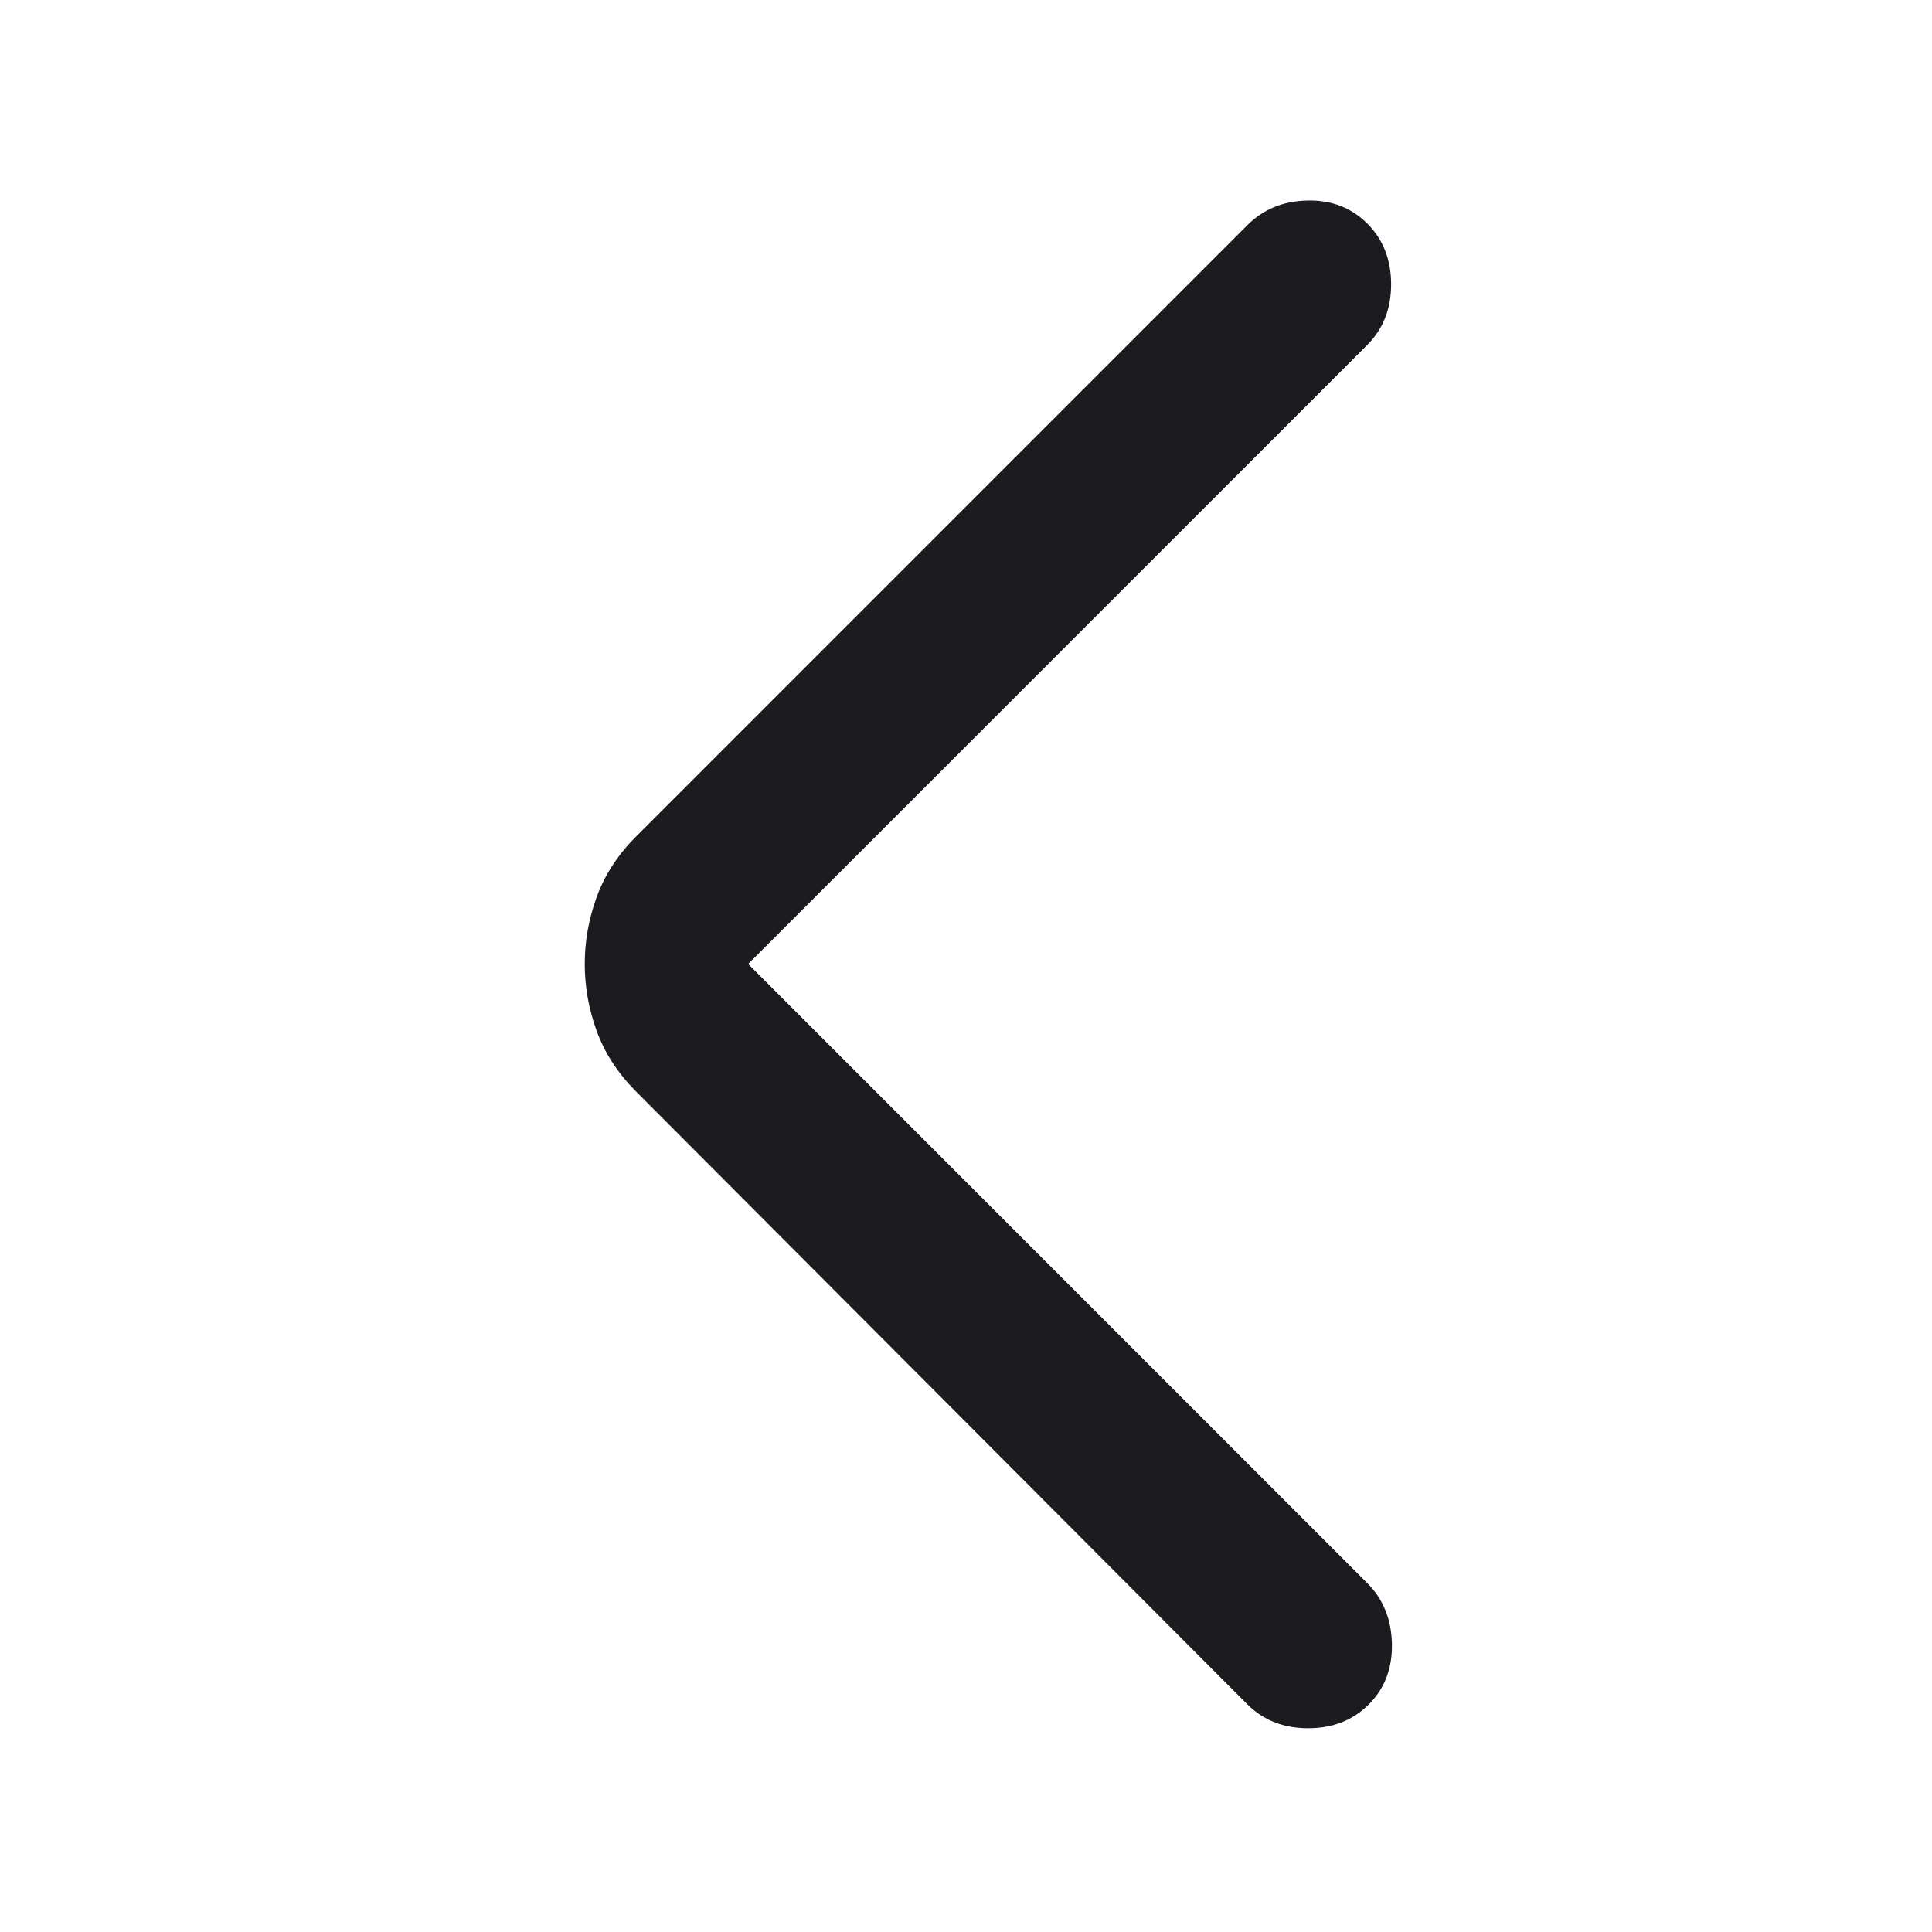
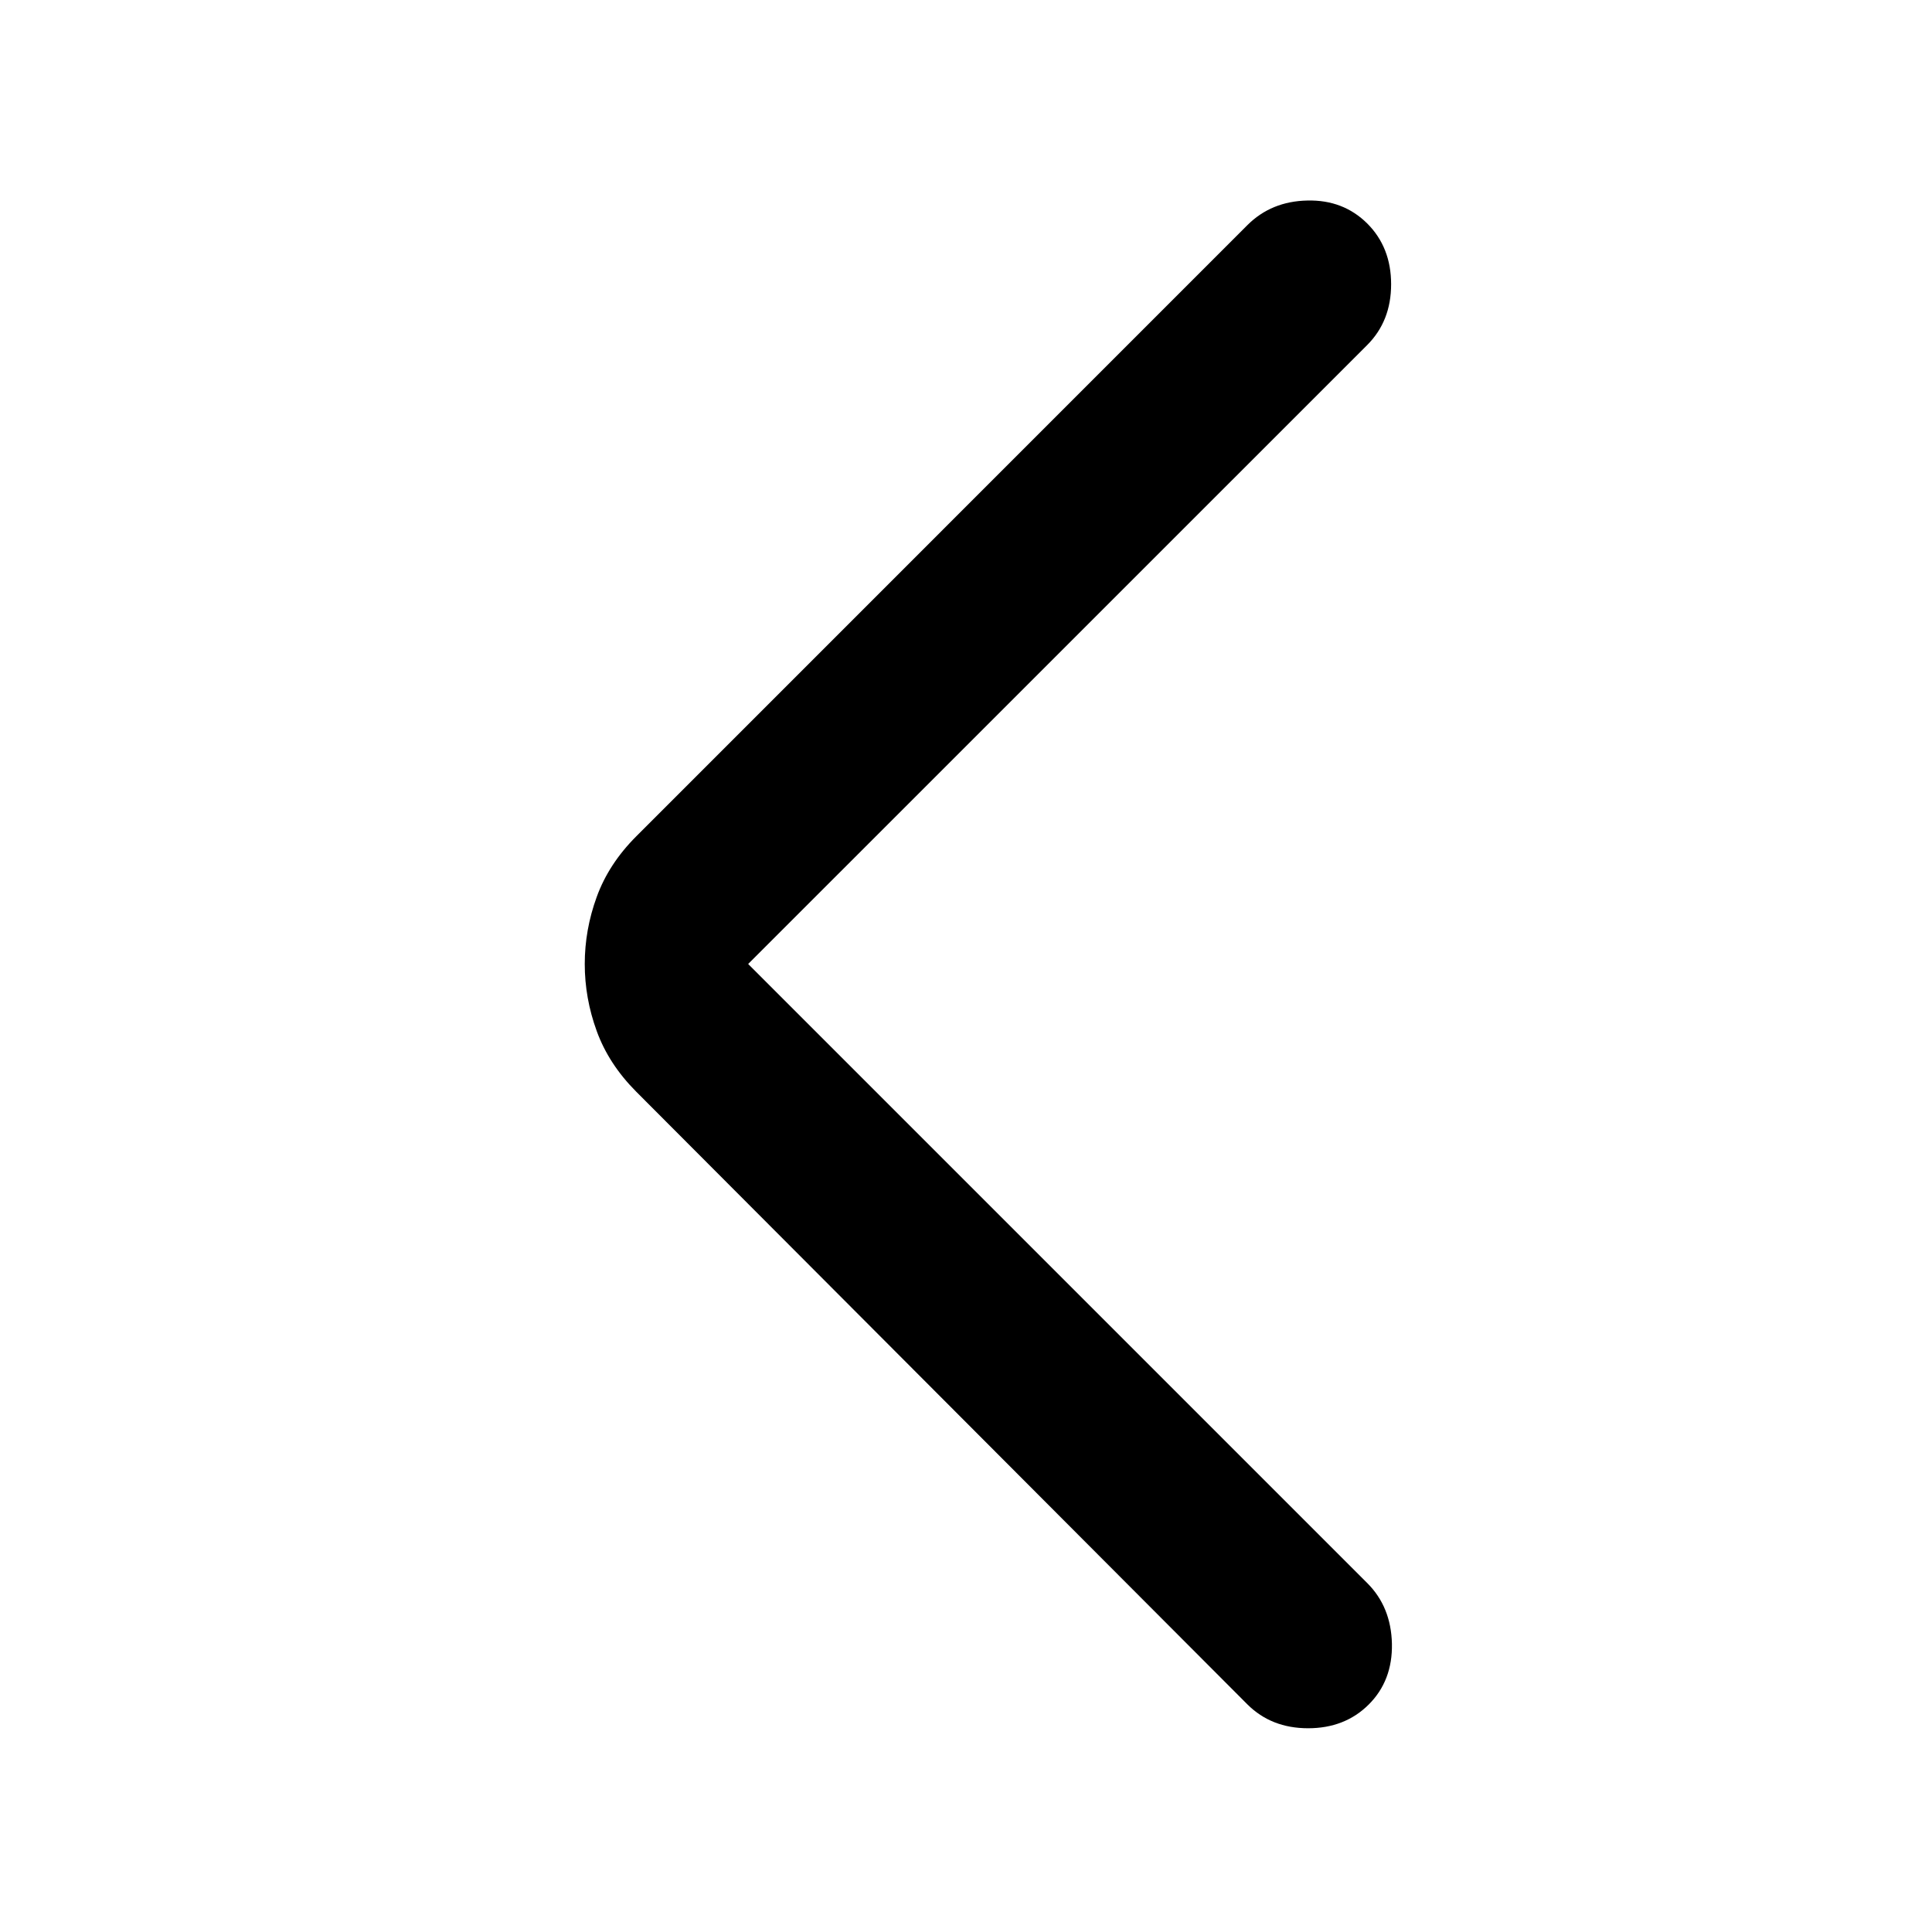
<svg xmlns="http://www.w3.org/2000/svg" width="24" height="24" viewBox="0 0 24 24" fill="none">
-   <path d="M9.294 11.975L16.985 19.666C17.182 19.863 17.284 20.114 17.291 20.419C17.297 20.724 17.201 20.976 17.004 21.173C16.807 21.37 16.555 21.469 16.25 21.469C15.945 21.469 15.694 21.37 15.496 21.173L7.904 13.562C7.676 13.333 7.512 13.082 7.413 12.809C7.313 12.535 7.264 12.257 7.264 11.975C7.264 11.693 7.313 11.415 7.413 11.141C7.512 10.868 7.676 10.617 7.904 10.389L15.496 2.796C15.694 2.599 15.942 2.497 16.241 2.491C16.539 2.484 16.787 2.58 16.985 2.777C17.182 2.974 17.281 3.226 17.281 3.531C17.281 3.836 17.182 4.087 16.985 4.285L9.294 11.975Z" fill="#1C1B1F" />
+   <path d="M9.294 11.975L16.985 19.666C17.182 19.863 17.284 20.114 17.291 20.419C17.297 20.724 17.201 20.976 17.004 21.173C16.807 21.37 16.555 21.469 16.25 21.469C15.945 21.469 15.694 21.37 15.496 21.173L7.904 13.562C7.676 13.333 7.512 13.082 7.413 12.809C7.313 12.535 7.264 12.257 7.264 11.975C7.264 11.693 7.313 11.415 7.413 11.141C7.512 10.868 7.676 10.617 7.904 10.389L15.496 2.796C15.694 2.599 15.942 2.497 16.241 2.491C16.539 2.484 16.787 2.58 16.985 2.777C17.182 2.974 17.281 3.226 17.281 3.531C17.281 3.836 17.182 4.087 16.985 4.285L9.294 11.975Z" fill="currentColor" />
</svg>
